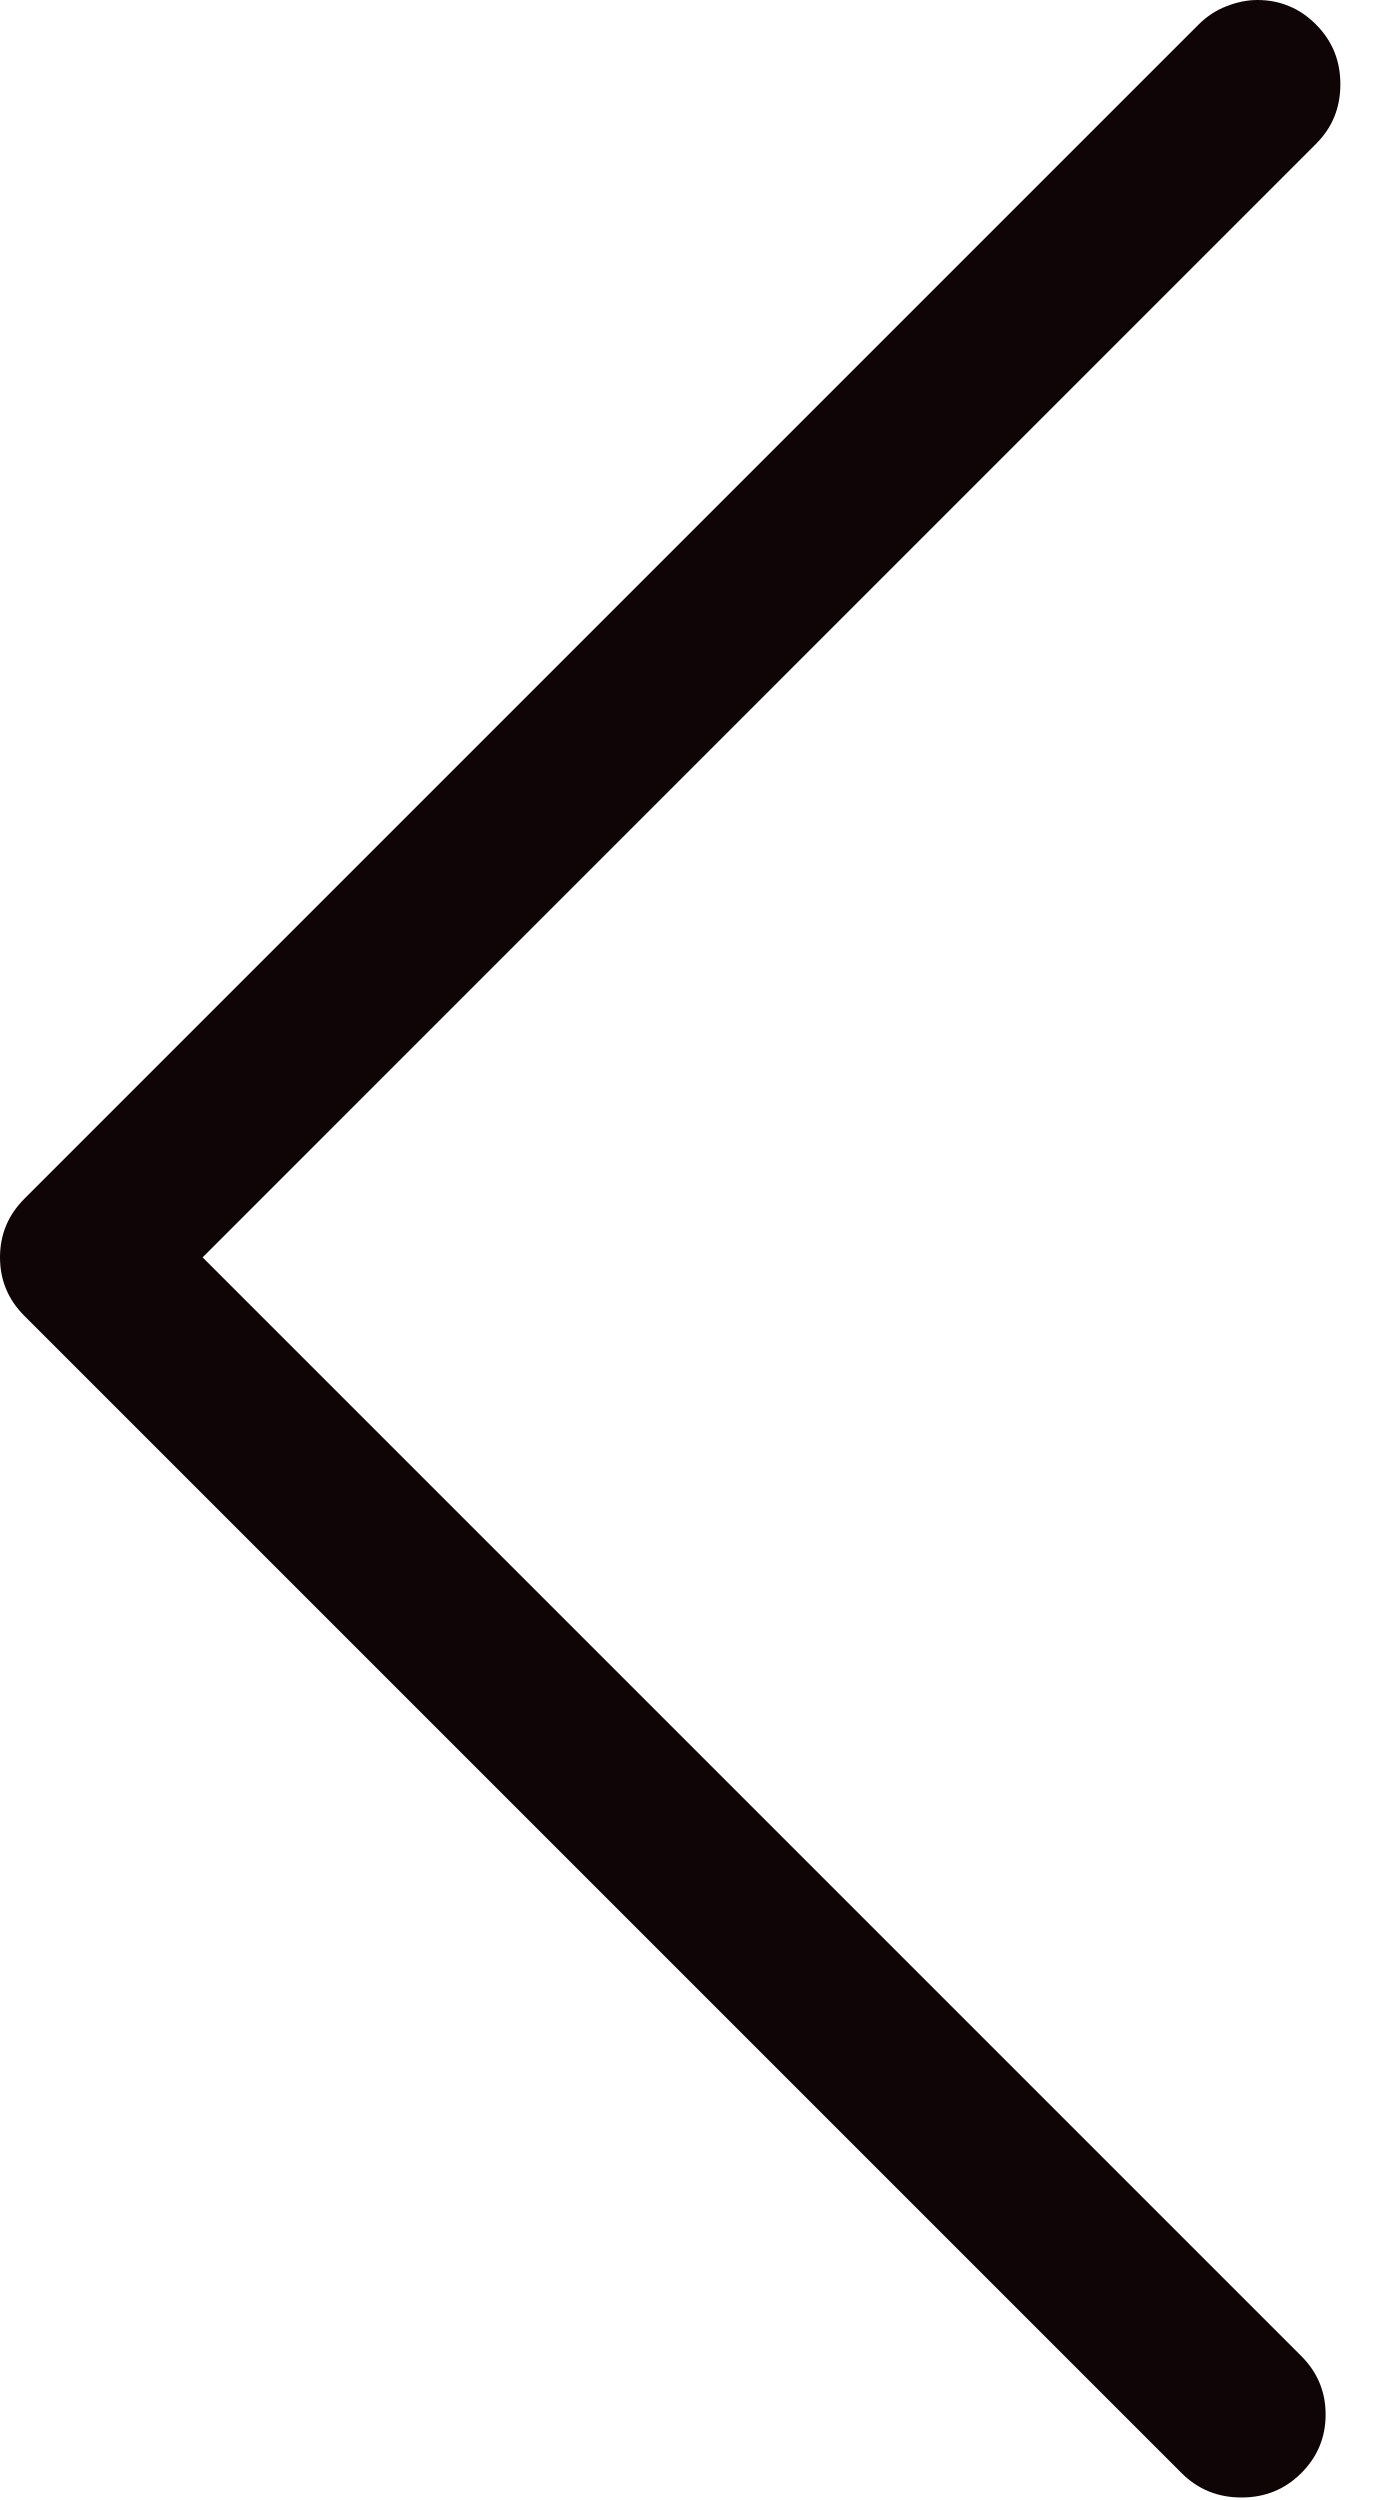
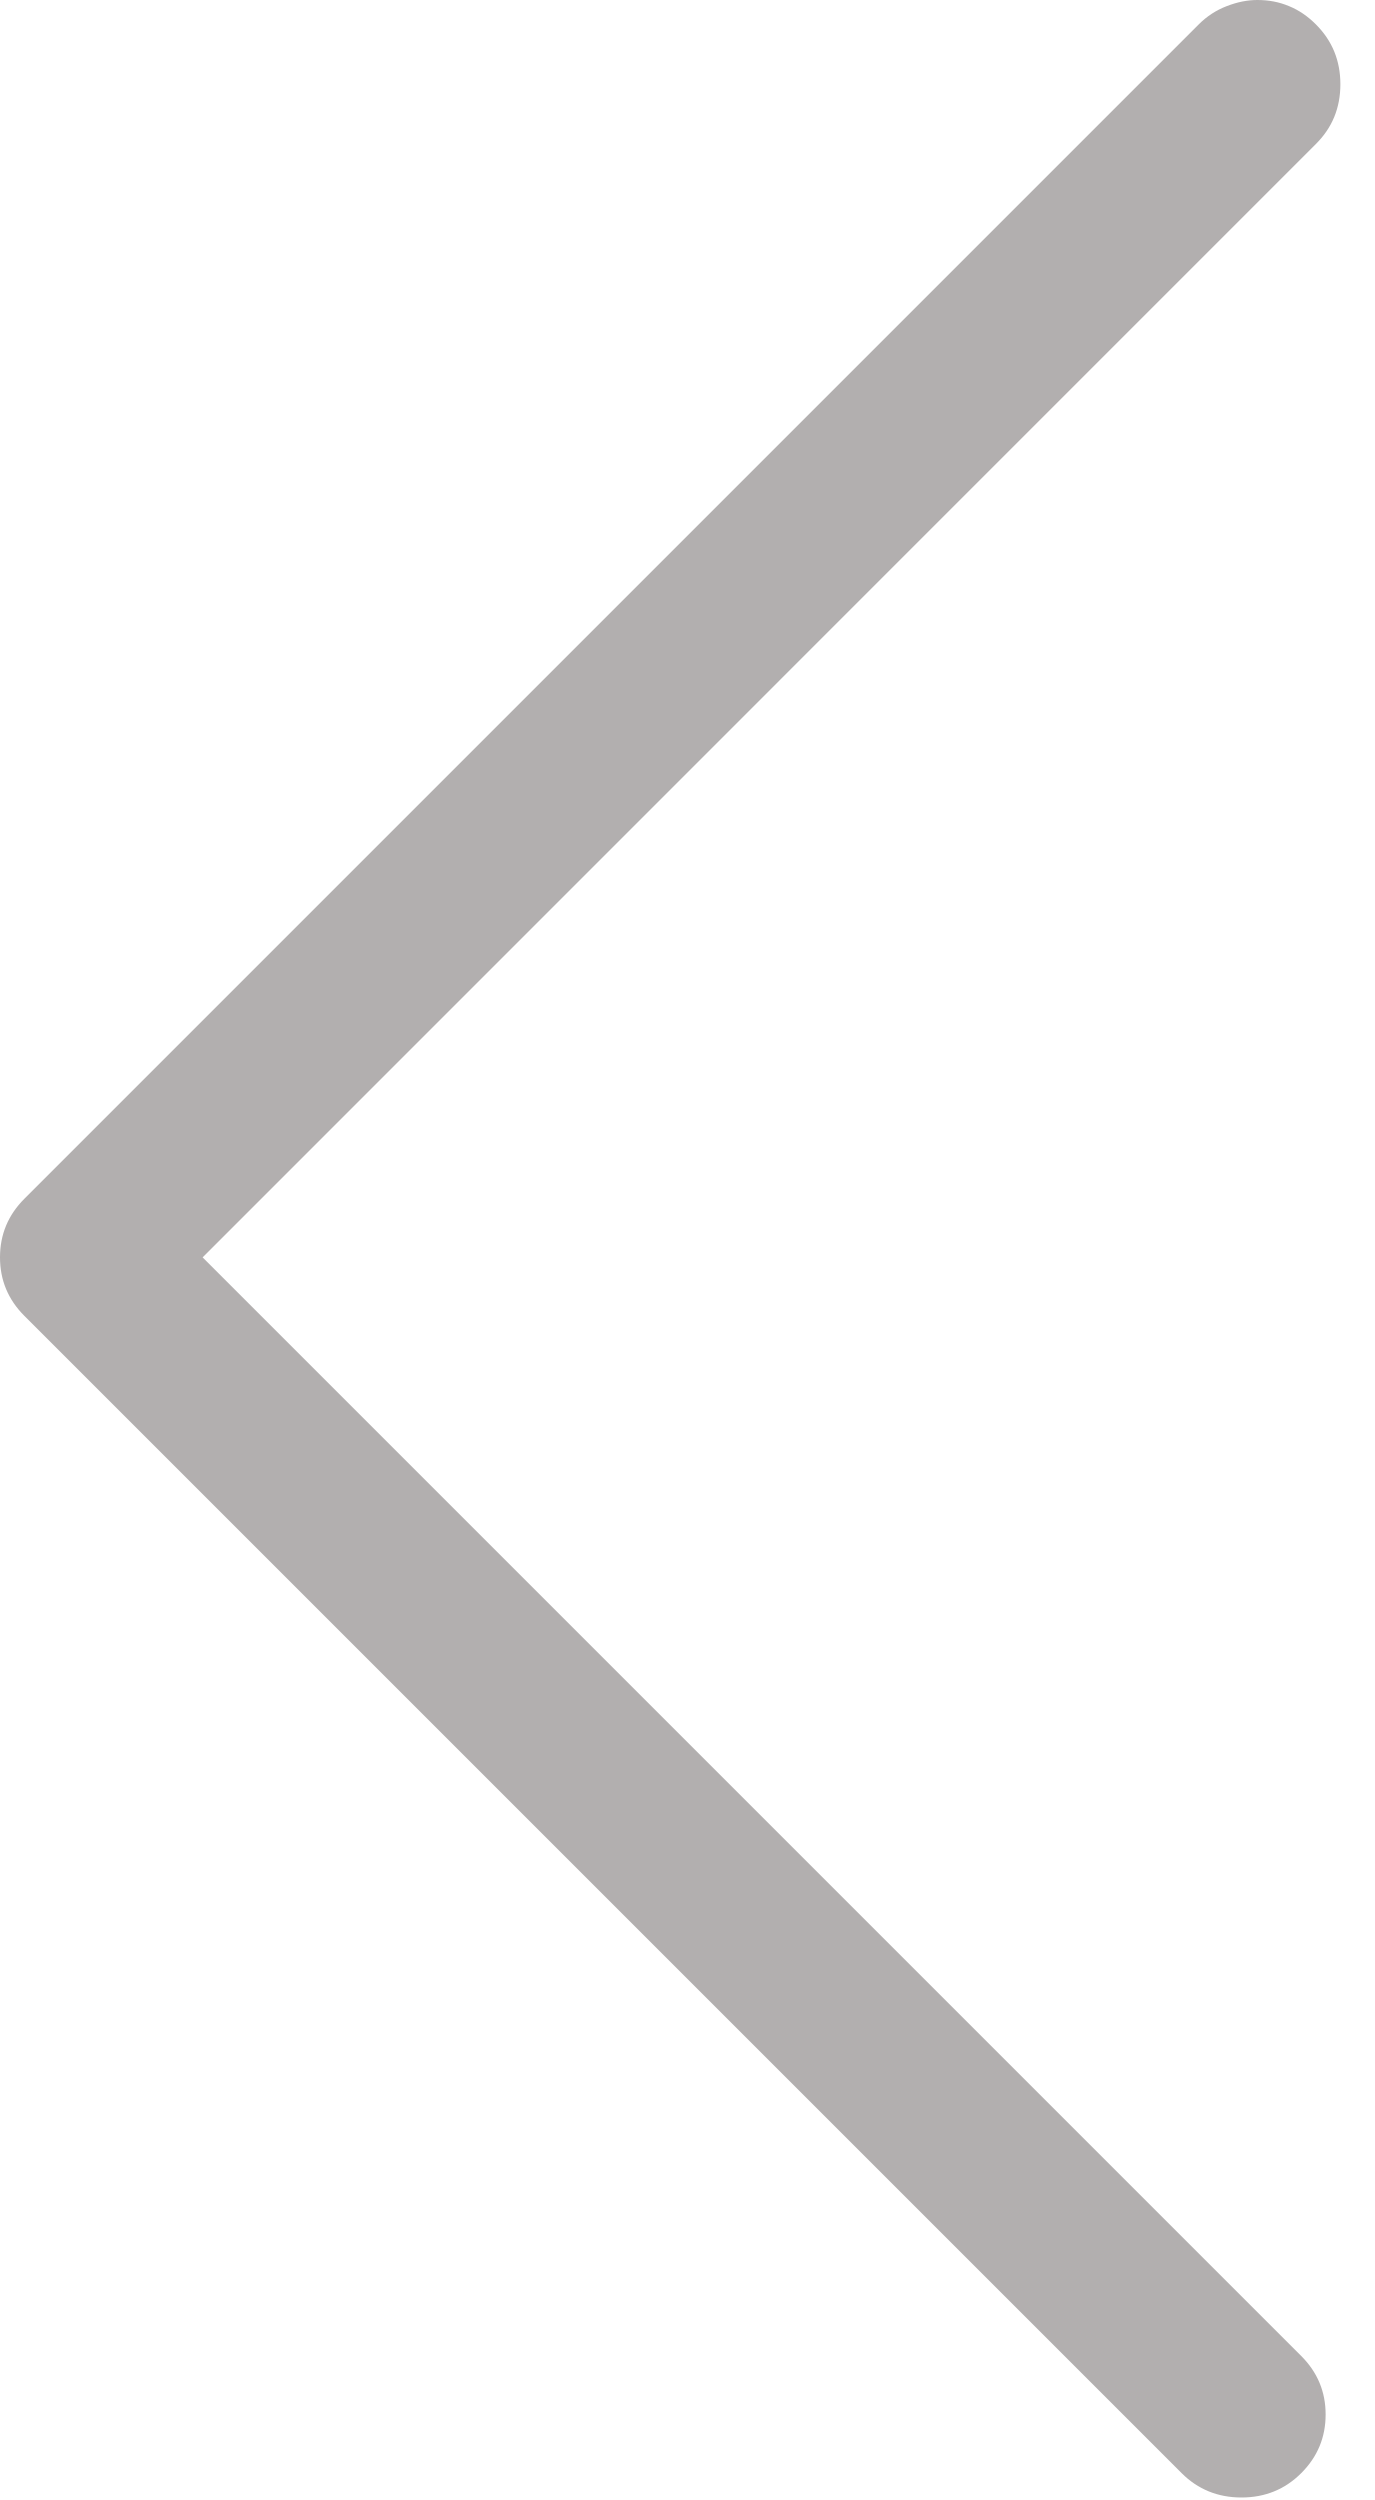
<svg xmlns="http://www.w3.org/2000/svg" width="11px" height="20px" viewBox="0 0 11 20" version="1.1">
  <g id="05-Bwowers" stroke="none" stroke-width="1" fill="none" fill-rule="evenodd">
-     <g id="Bwowers-0102" transform="translate(-80, -3696)" fill="#0F0506">
+     <g id="Bwowers-0102" transform="translate(-80, -3696)" fill="#B2AFAF">
      <g id="Section-3" transform="translate(0, 3228)">
        <g id="slider" transform="translate(80, 441)">
          <path d="M10.059,27 C10.15,27 10.234,27.016 10.312,27.049 C10.391,27.081 10.462,27.13 10.527,27.195 C10.658,27.326 10.723,27.485 10.723,27.674 C10.723,27.863 10.658,28.022 10.527,28.152 L1.621,37.059 L10.41,45.848 C10.54,45.978 10.605,46.134 10.605,46.316 C10.605,46.499 10.54,46.655 10.41,46.785 C10.28,46.915 10.12,46.98 9.932,46.98 C9.743,46.98 9.583,46.915 9.453,46.785 L0.195,37.527 C0.065,37.397 0,37.241 0,37.059 C0,36.876 0.065,36.72 0.195,36.59 L9.59,27.195 C9.655,27.13 9.73,27.081 9.814,27.049 C9.899,27.016 9.98,27 10.059,27 Z" id="arrow-left-" />
        </g>
      </g>
    </g>
  </g>
</svg>
